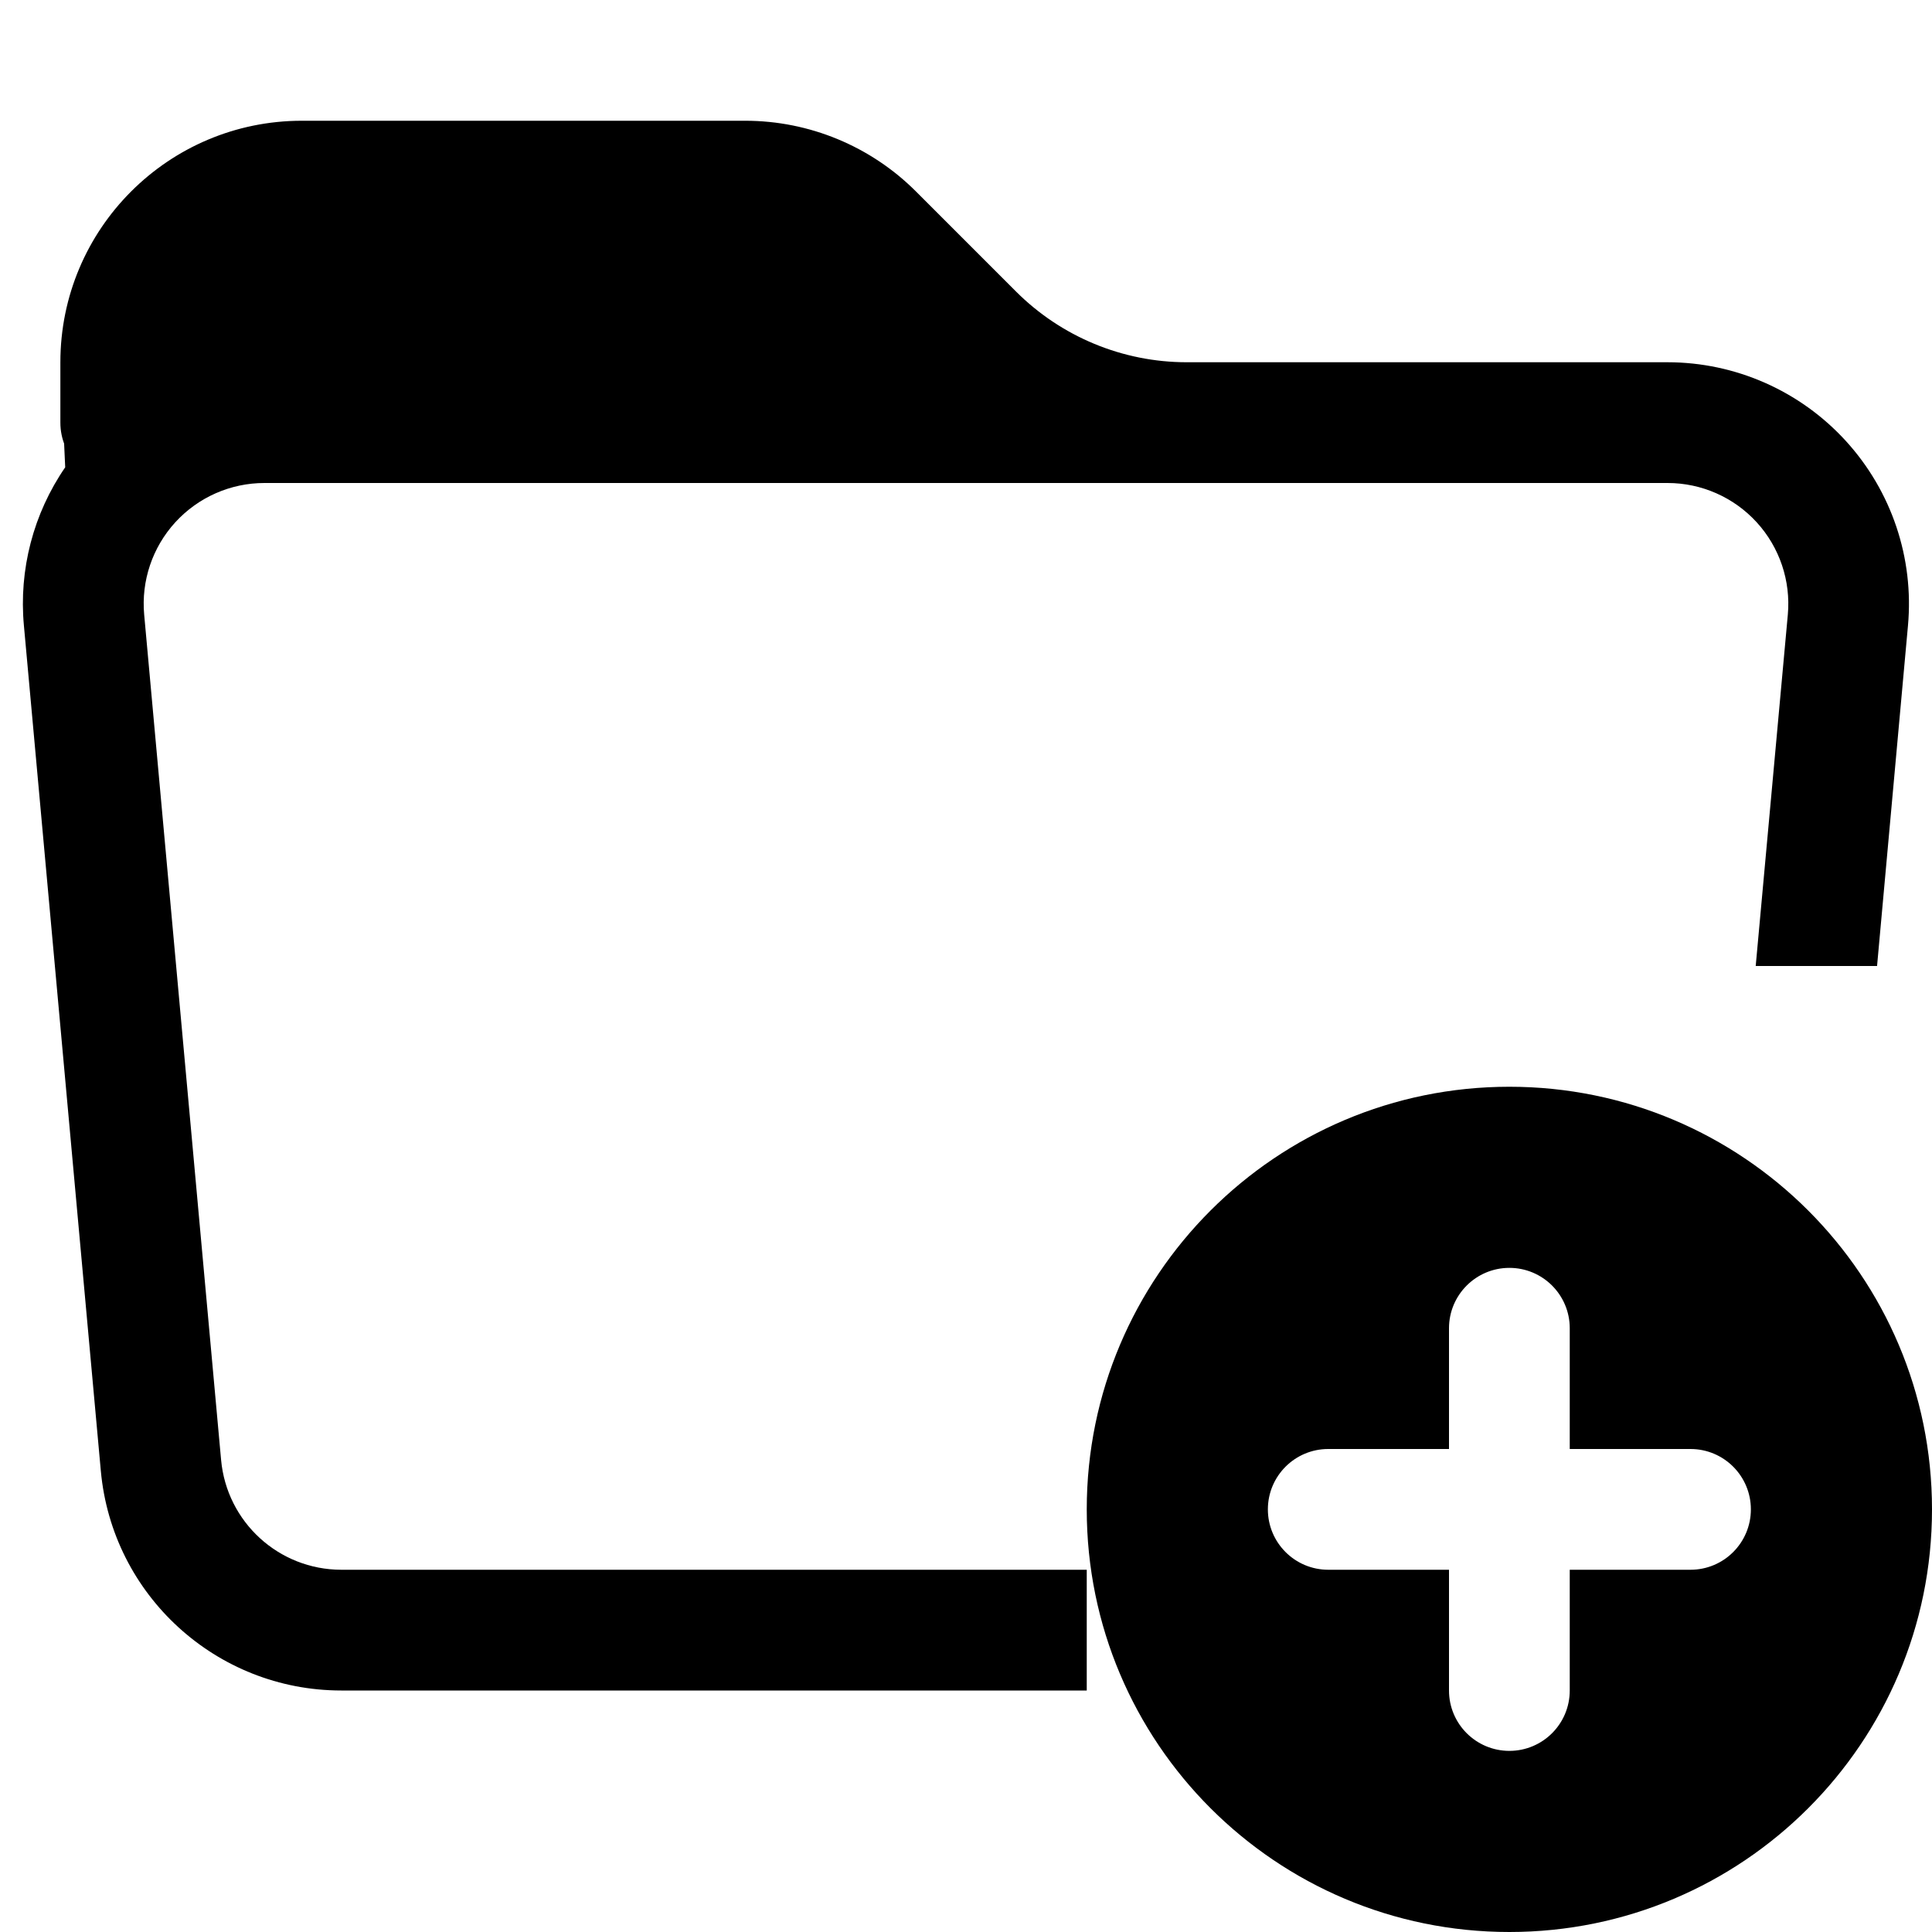
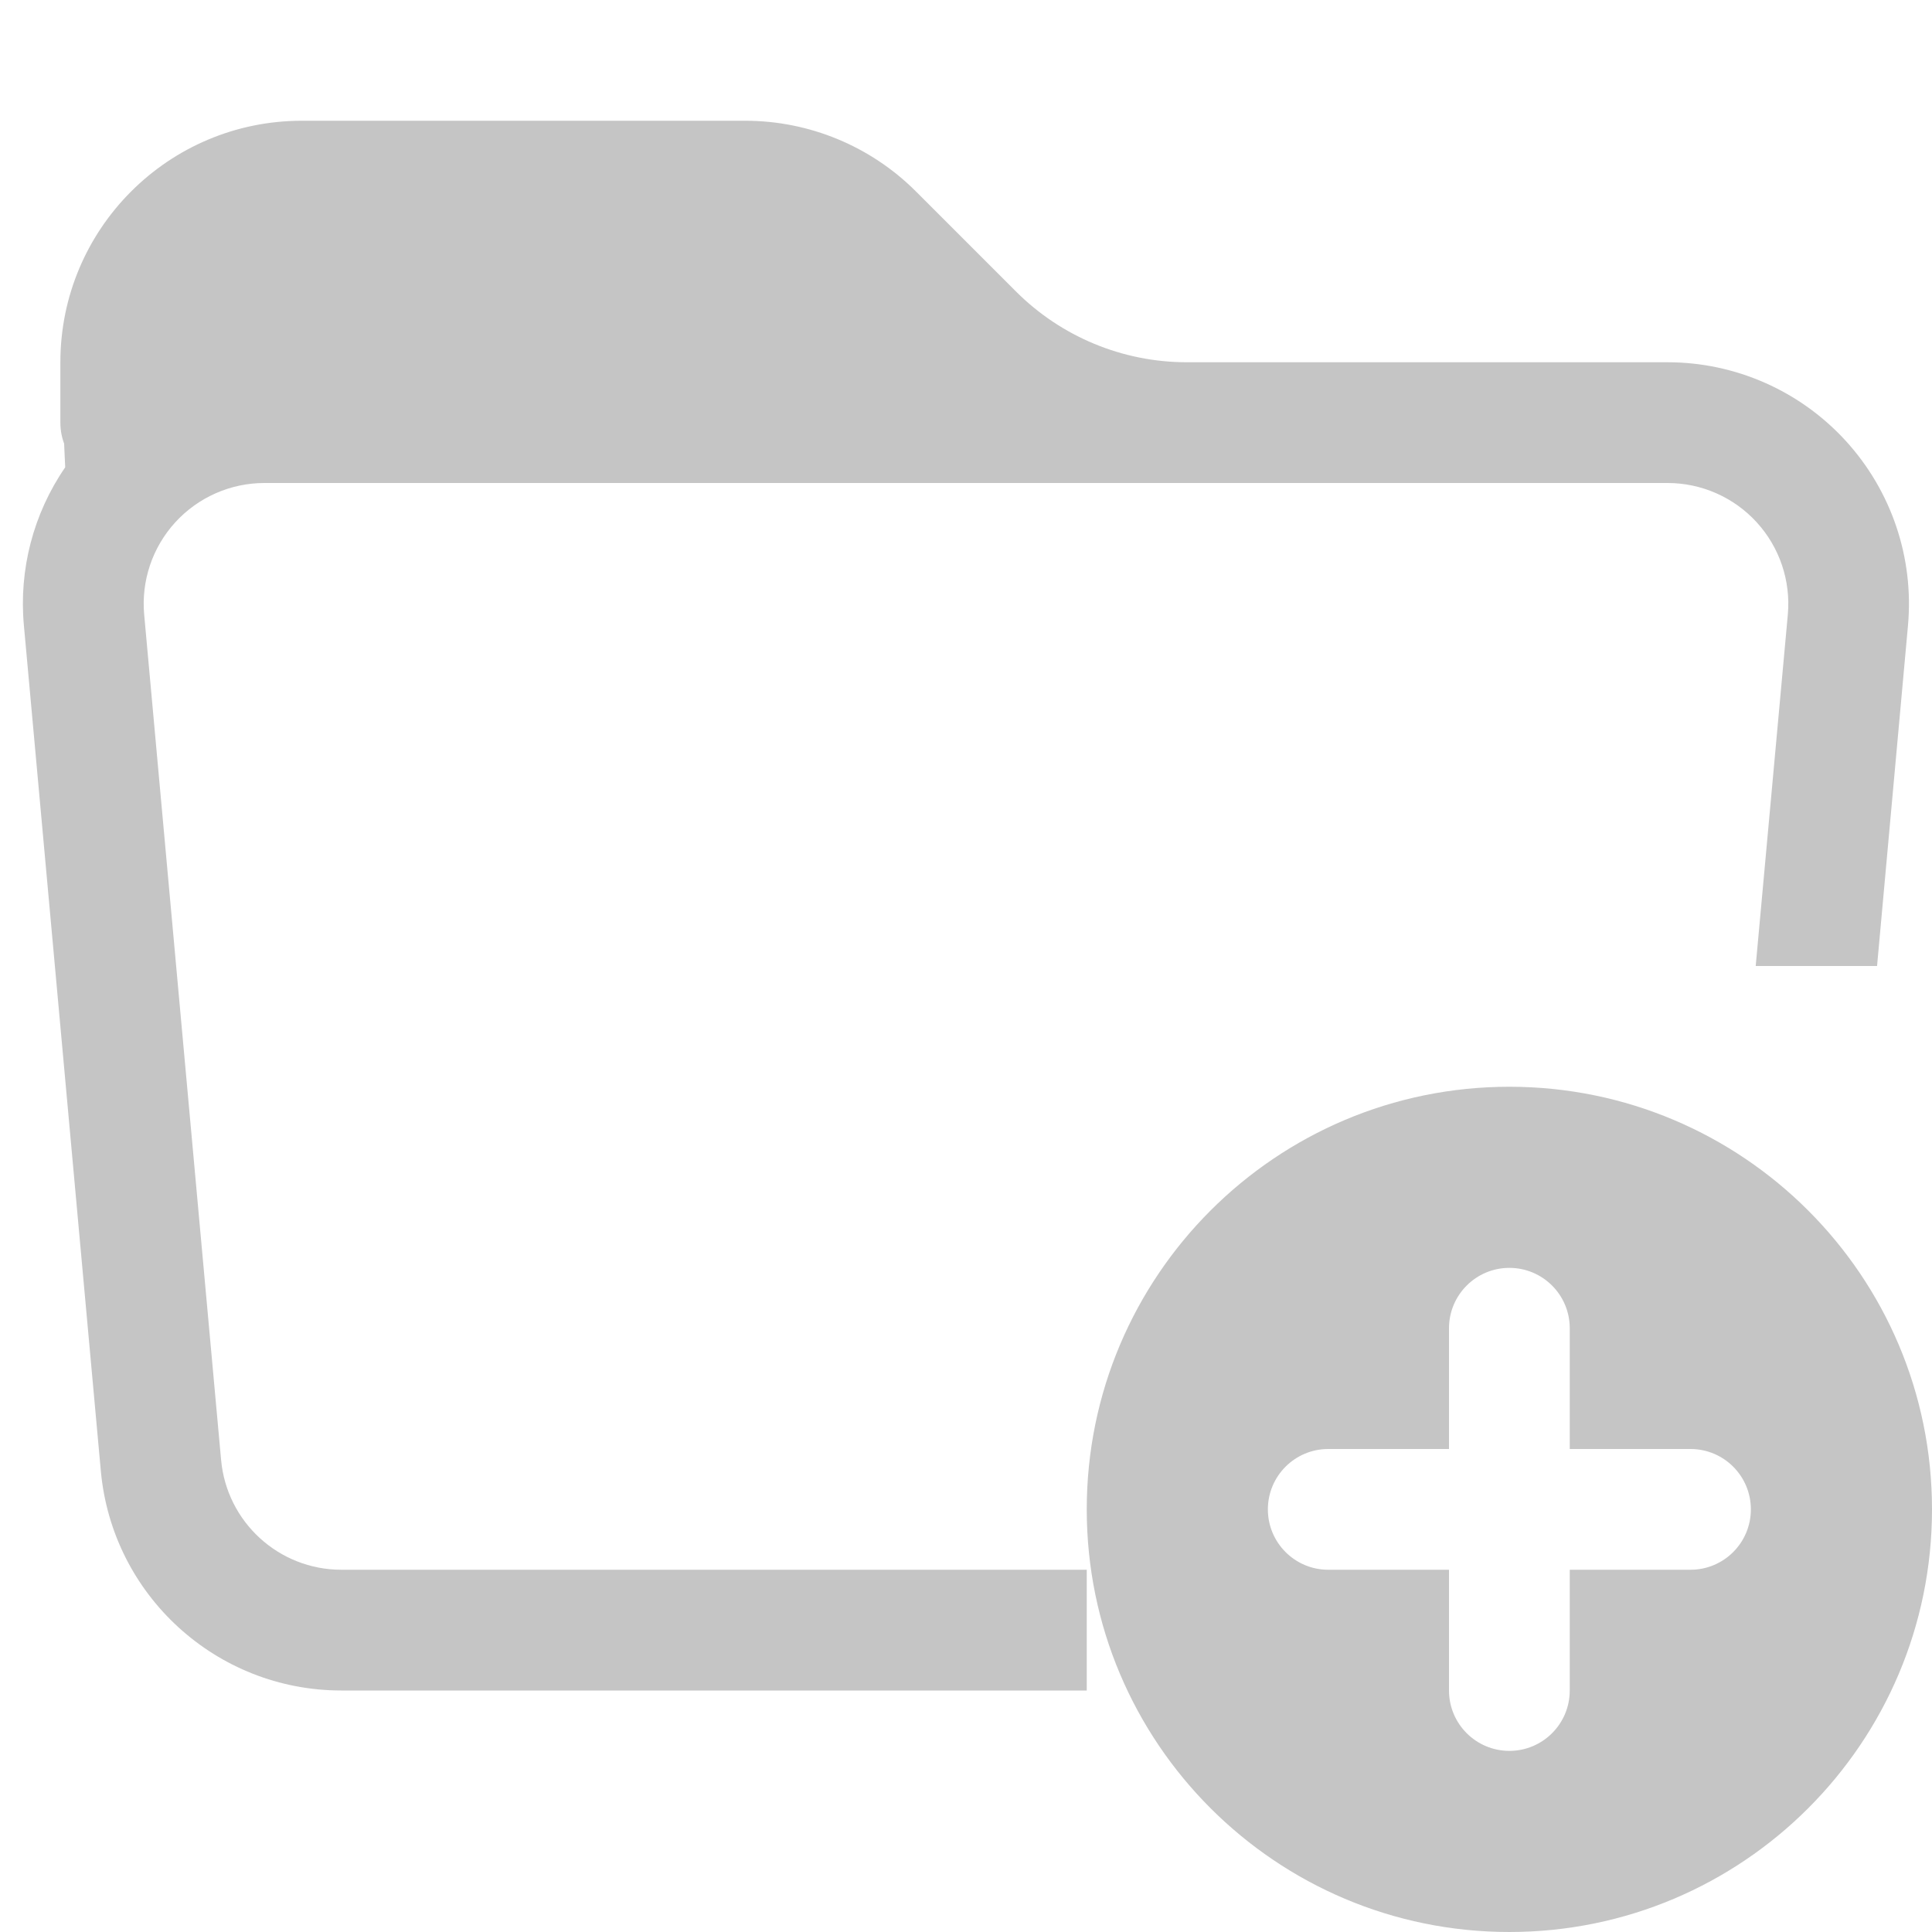
- <svg width="16" height="16" viewBox="0 0 16 16" fill="currentColor">
-   <path d="M.5 3l.04.87a1.99 1.99 0 0 0-.342 1.311l.637 7A2 2 0 0 0 2.826 14H9v-1H2.826a1 1 0 0 1-.995-.91l-.637-7A1 1 0 0 1 2.19 4h11.62a1 1 0 0 1 .996 1.09L14.54 8h1.005l.256-2.819A2 2 0 0 0 13.81 3H9.828a2 2 0 0 1-1.414-.586l-.828-.828A2 2 0 0 0 6.172 1H2.5a2 2 0 0 0-2 2v.5a.5.5 0 0 0 .5.5z" />
-   <path d="M16 12.5a3.5 3.5 0 1 1-7 0 3.5 3.5 0 0 1 7 0zm-3.5-2a.5.5 0 0 0-.5.5v1h-1a.5.5 0 0 0 0 1h1v1a.5.5 0 0 0 1 0v-1h1a.5.5 0 0 0 0-1h-1v-1a.5.5 0 0 0-.5-.5z" />
+ <svg xmlns="http://www.w3.org/2000/svg" width="16" height="16" viewBox="0 0 16 16">
+   <path d="M.5 3l.04.87a1.99 1.99 0 0 0-.342 1.311l.637 7A2 2 0 0 0 2.826 14H9v-1H2.826a1 1 0 0 1-.995-.91l-.637-7A1 1 0 0 1 2.19 4h11.62a1 1 0 0 1 .996 1.09L14.54 8h1.005l.256-2.819A2 2 0 0 0 13.81 3H9.828a2 2 0 0 1-1.414-.586l-.828-.828A2 2 0 0 0 6.172 1H2.5a2 2 0 0 0-2 2v.5a.5.5 0 0 0 .5.5z" fill="#C5C5C5" />
+   <path d="M16 12.5a3.5 3.5 0 1 1-7 0 3.5 3.5 0 0 1 7 0zm-3.5-2a.5.5 0 0 0-.5.5v1h-1a.5.5 0 0 0 0 1h1v1a.5.5 0 0 0 1 0v-1h1a.5.5 0 0 0 0-1h-1v-1a.5.5 0 0 0-.5-.5z" fill="#C5C5C5" />
</svg>
